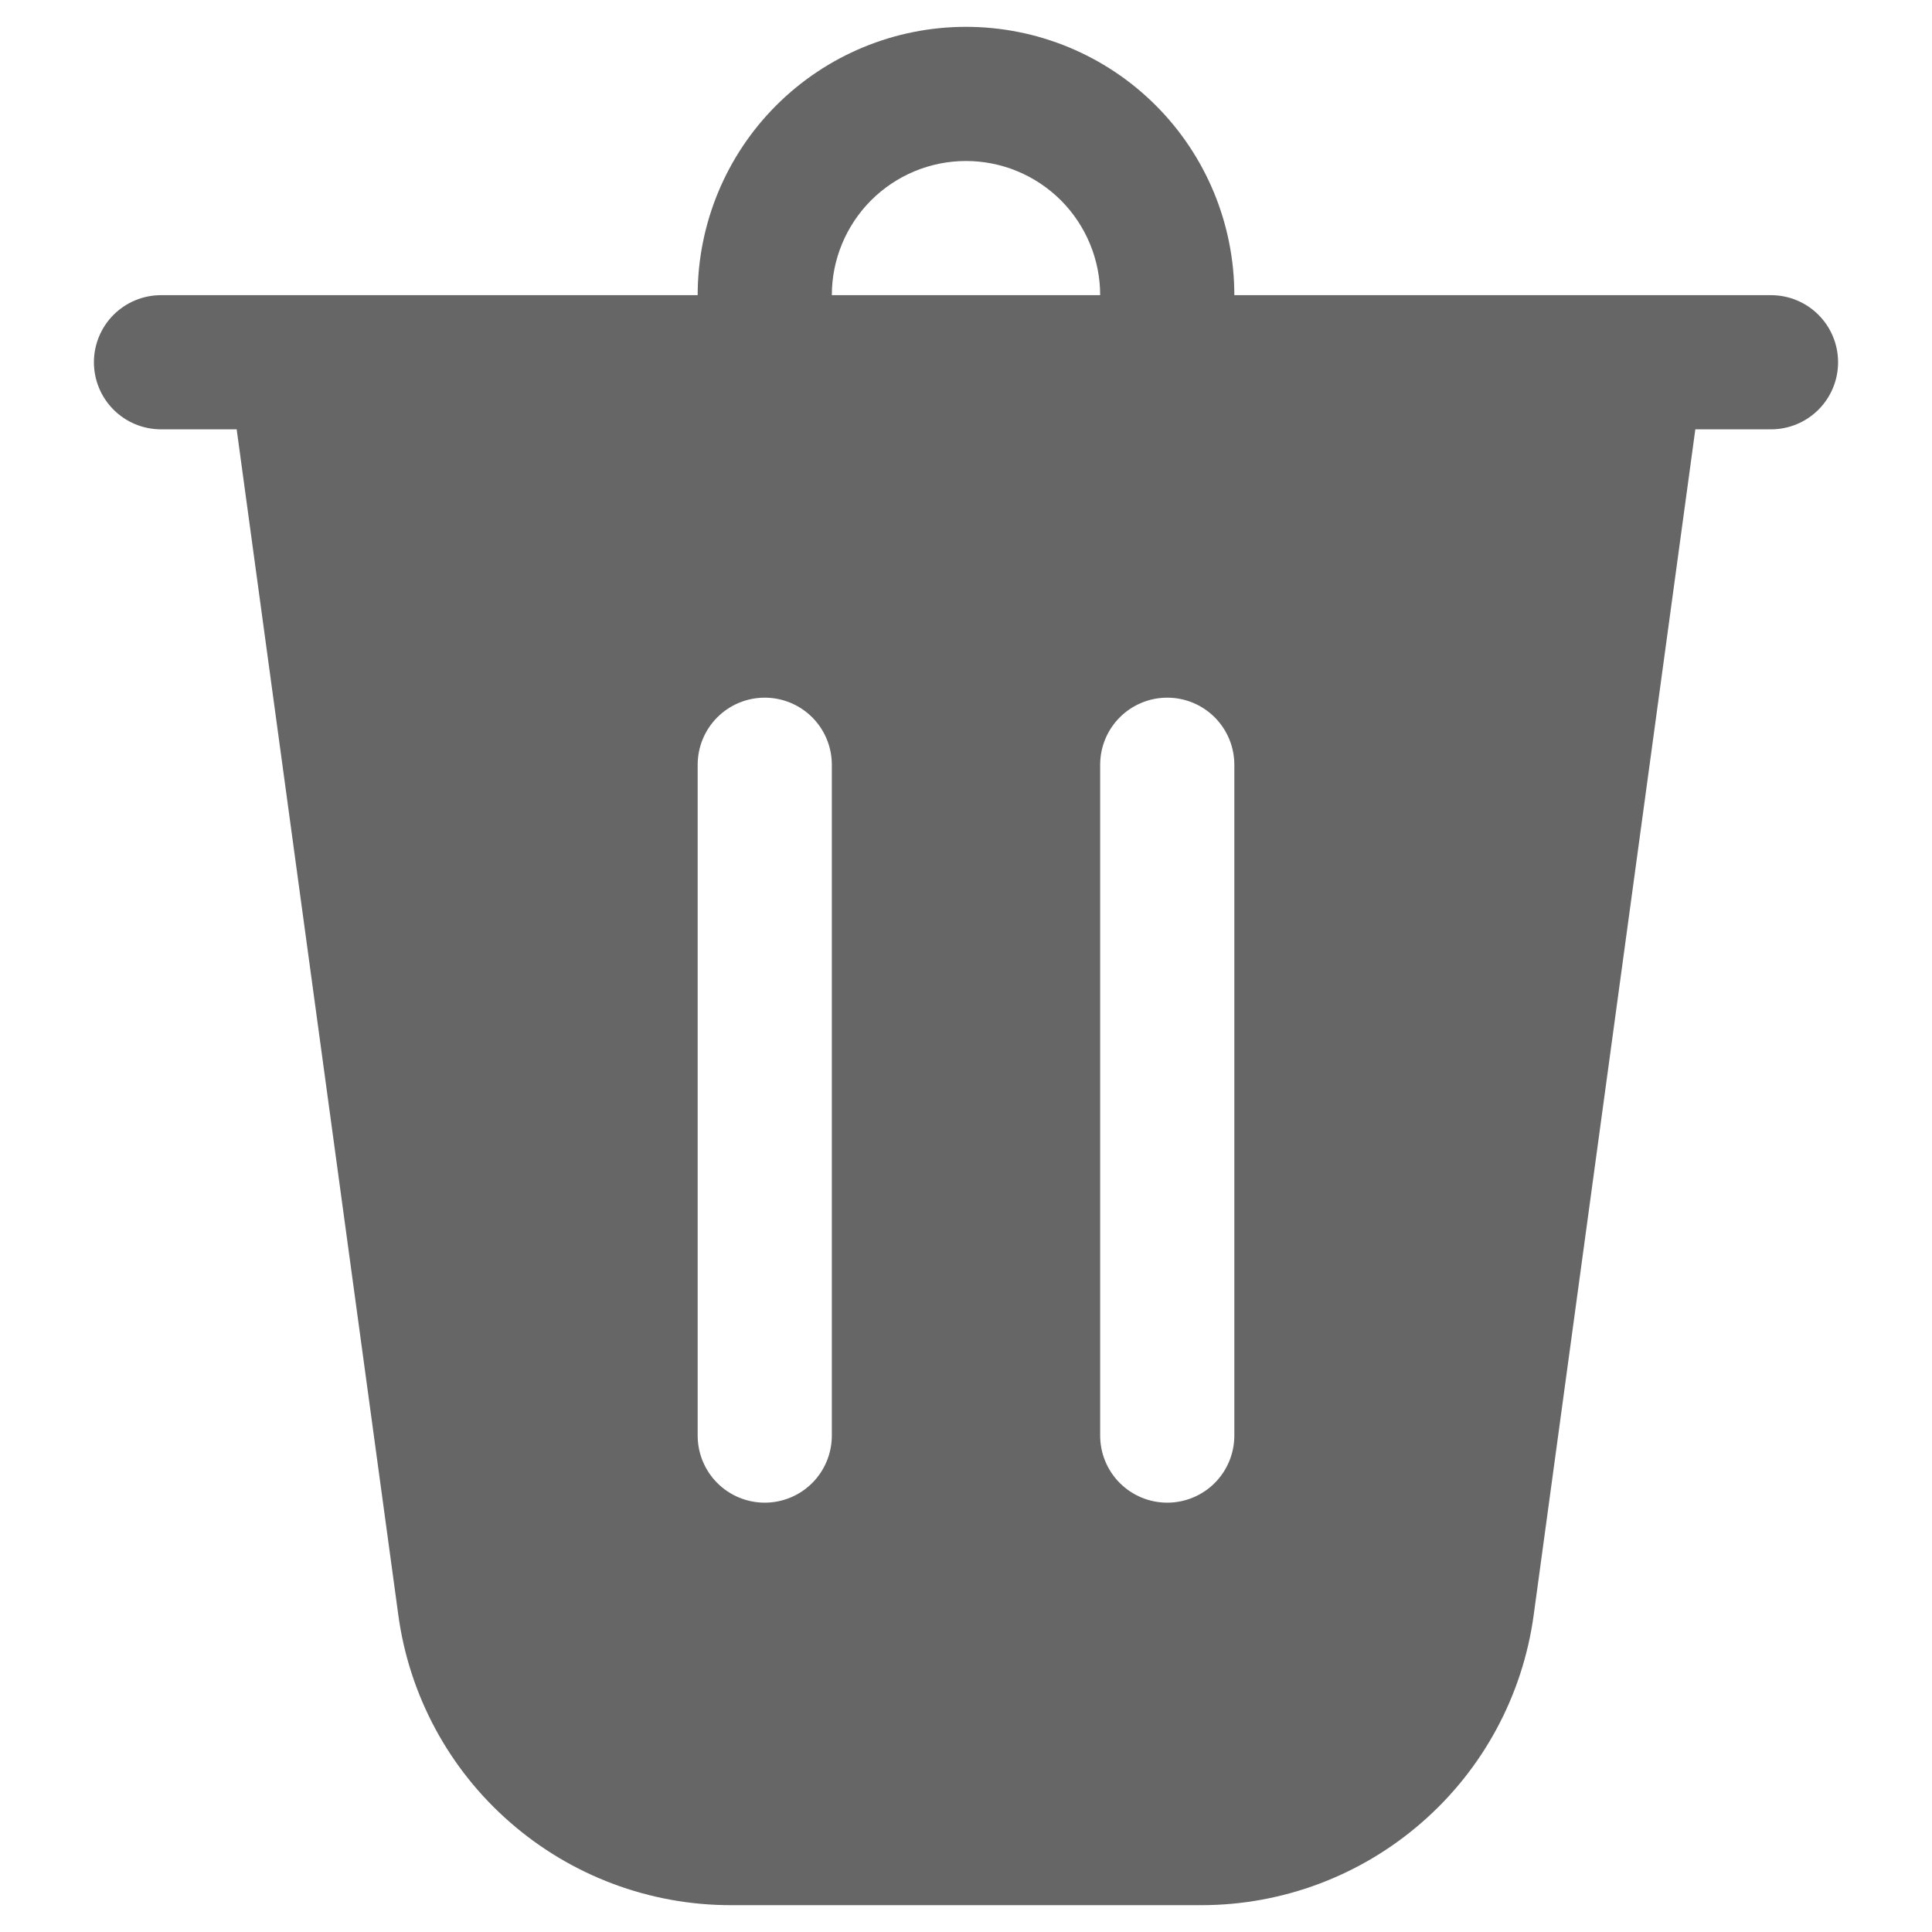
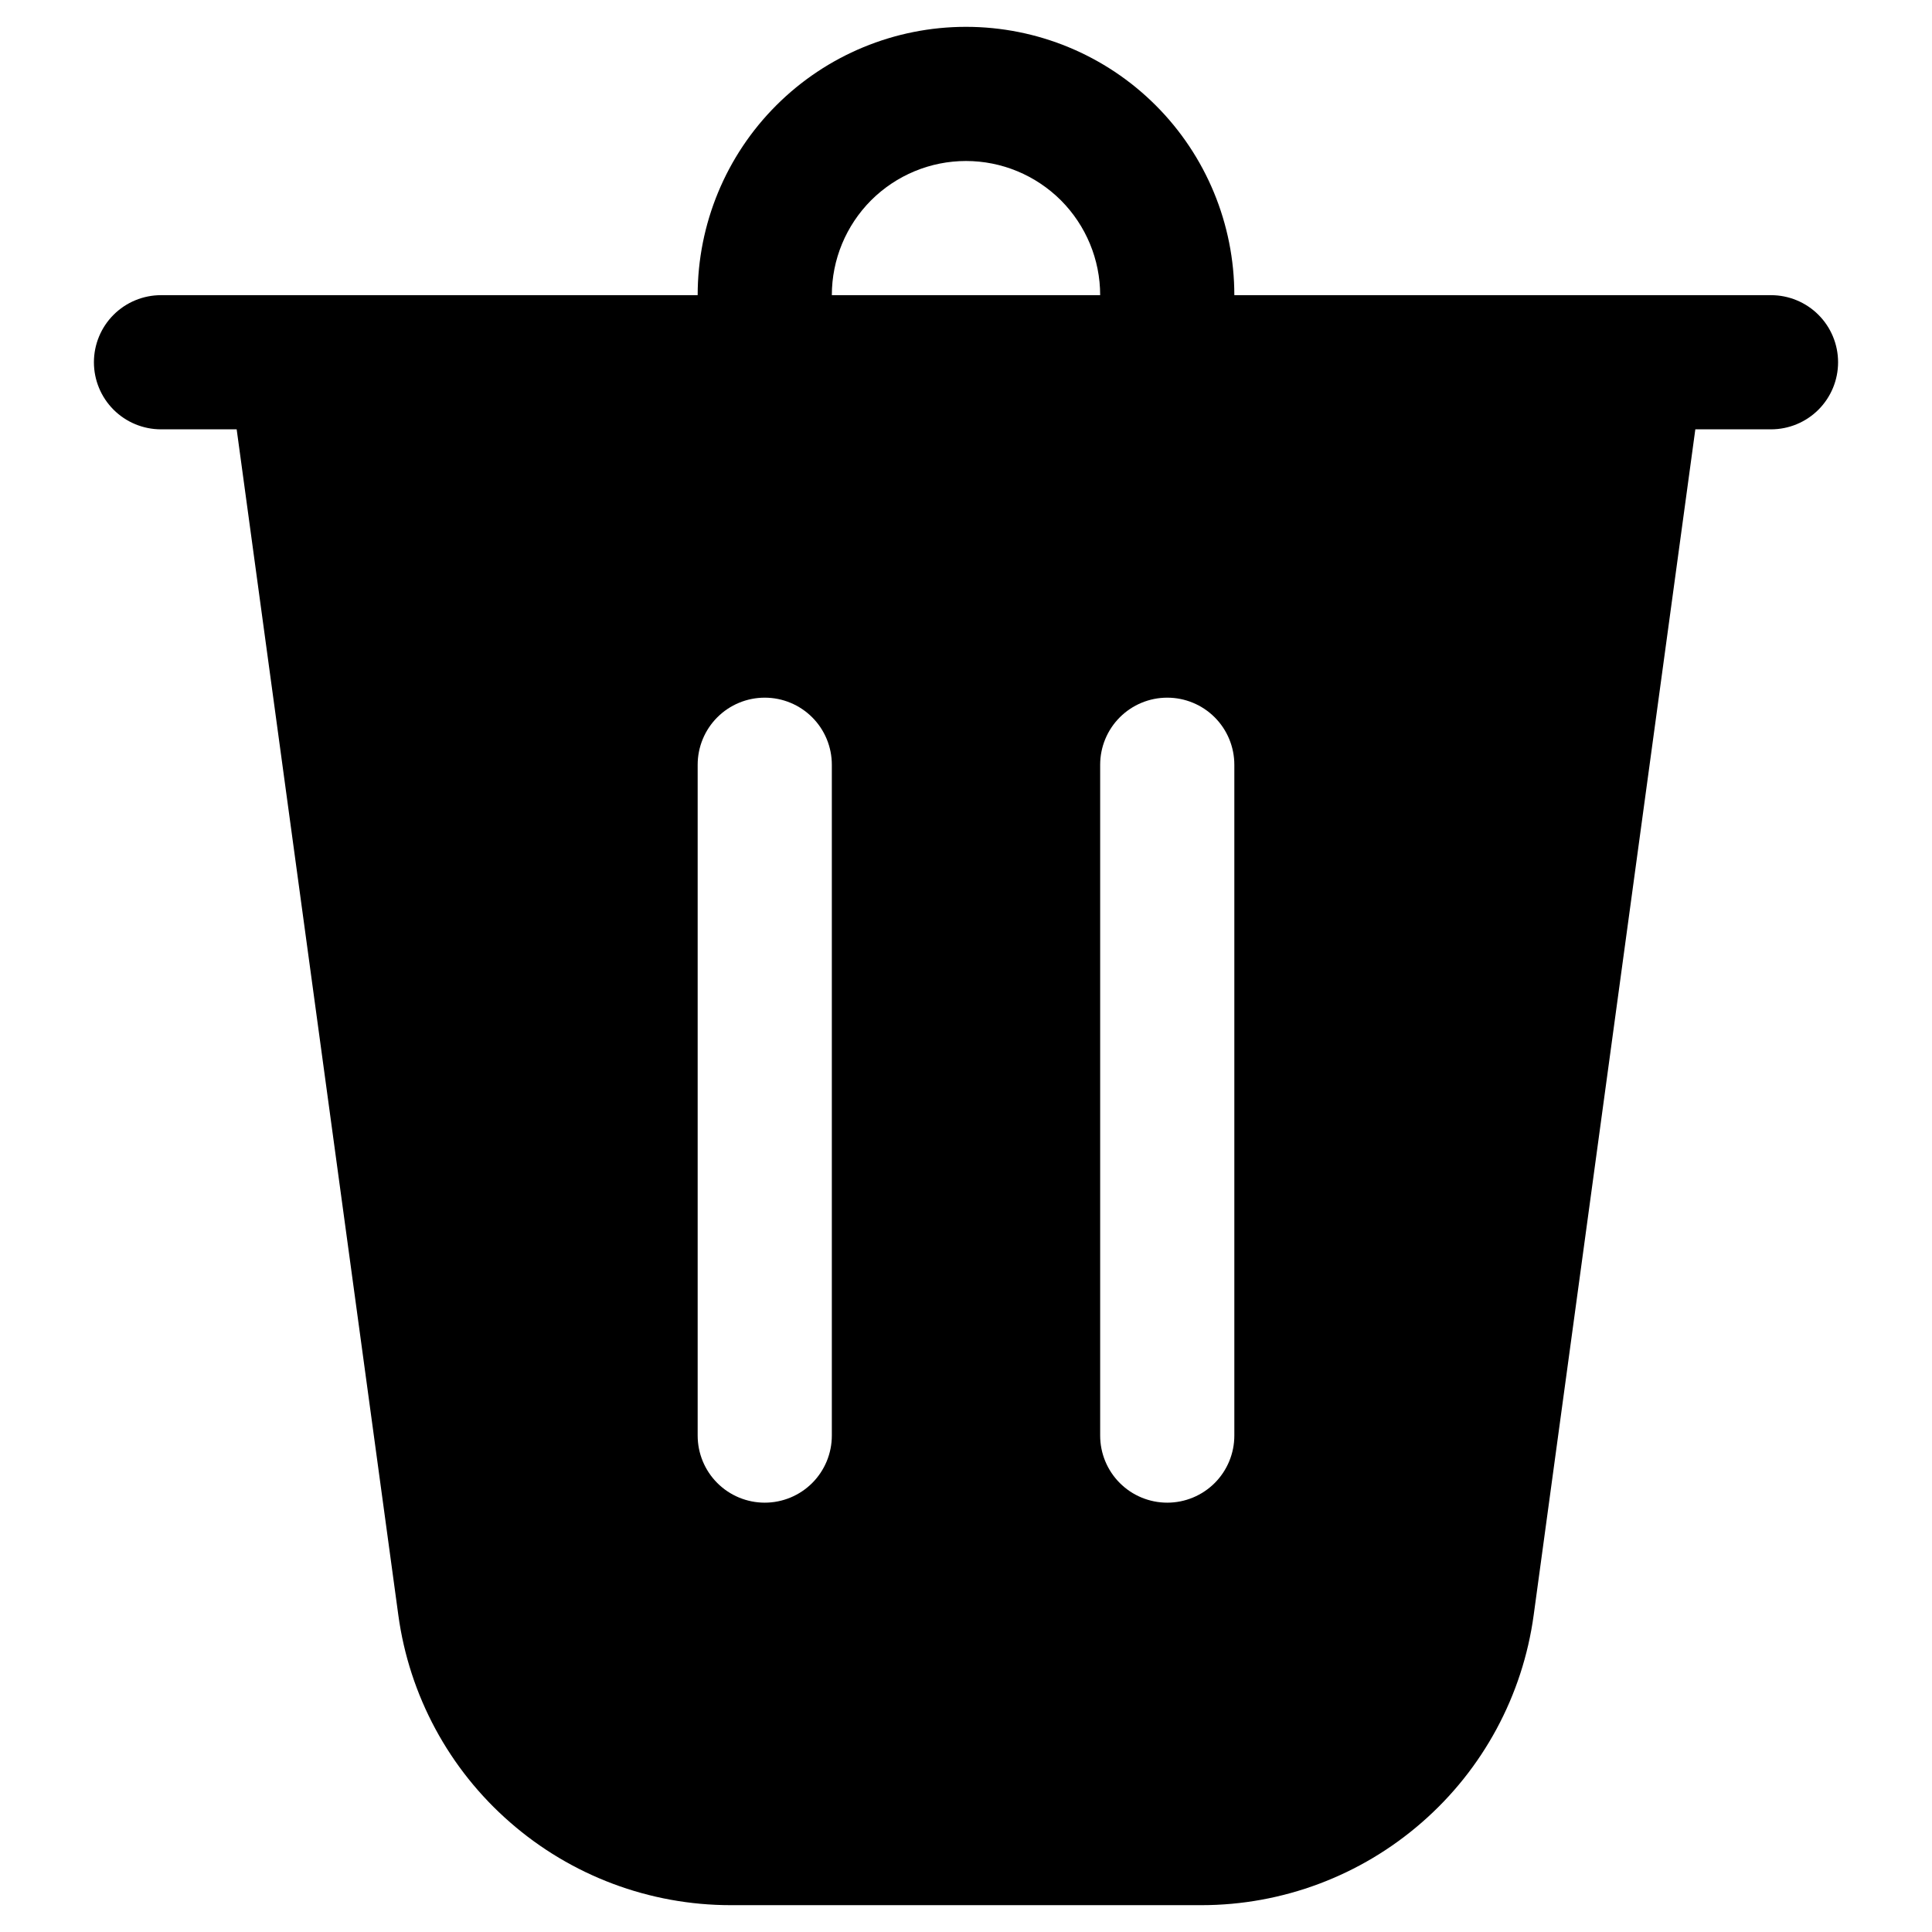
<svg xmlns="http://www.w3.org/2000/svg" width="18" height="18" viewBox="0 0 18 18">
-   <path d="M7.75 2.75H10.25C10.25 2.418 10.118 2.101 9.884 1.866C9.649 1.632 9.332 1.5 9 1.5C8.668 1.5 8.351 1.632  8.116 1.866C7.882 2.101 7.75 2.418 7.75 2.75ZM6.5 2.75C6.5 2.087 6.763 1.451 7.232 0.982C7.701 0.513 8.337  0.25 9 0.25C9.663 0.25 10.299 0.513 10.768 0.982C11.237 1.451 11.5 2.087 11.5 2.75H16.5C16.666 2.75 16.825 2.816 16.942  2.933C17.059 3.05 17.125 3.209 17.125 3.375C17.125 3.541 17.059 3.7 16.942 3.817C16.825 3.934 16.666 4 16.5  4H15.795L14.289 15.047C14.187 15.796 13.817 16.483 13.247 16.979C12.678 17.476 11.948 17.75 11.193 17.75H6.808C6.052 17.75  5.322 17.476 4.753 16.979C4.183 16.483 3.813 15.796 3.711 15.047L2.205 4H1.5C1.334 4 1.175 3.934 1.058 3.817C0.941  3.7 0.875 3.541 0.875 3.375C0.875 3.209 0.941 3.05 1.058 2.933C1.175 2.816 1.334 2.75 1.5 2.75H6.5ZM7.75 7.125C7.75  6.959 7.684 6.8 7.567 6.683C7.45 6.566 7.291 6.5 7.125 6.5C6.959 6.5 6.8 6.566 6.683 6.683C6.566 6.8 6.5  6.959 6.5 7.125V13.375C6.5 13.541 6.566 13.7 6.683 13.817C6.8 13.934 6.959 14 7.125 14C7.291 14 7.45 13.934 7.567  13.817C7.684 13.7 7.75 13.541 7.75 13.375V7.125ZM10.875 6.5C10.709 6.5 10.55 6.566 10.433 6.683C10.316 6.8 10.25 6.959  10.25 7.125V13.375C10.25 13.541 10.316 13.7 10.433 13.817C10.55 13.934 10.709 14 10.875 14C11.041 14 11.2 13.934 11.317  13.817C11.434 13.7 11.5 13.541 11.5 13.375V7.125C11.5 6.959 11.434 6.8 11.317 6.683C11.2 6.566 11.041 6.5 10.875 6.5Z" fill-opacity="0.6" />
+   <path d="M7.75 2.75H10.25C10.25 2.418 10.118 2.101 9.884 1.866C9.649 1.632 9.332 1.5 9 1.5C8.668 1.5 8.351 1.632  8.116 1.866C7.882 2.101 7.75 2.418 7.75 2.75ZM6.5 2.75C6.5 2.087 6.763 1.451 7.232 0.982C7.701 0.513 8.337  0.25 9 0.25C9.663 0.25 10.299 0.513 10.768 0.982C11.237 1.451 11.5 2.087 11.5 2.75H16.5C16.666 2.75 16.825 2.816 16.942  2.933C17.059 3.05 17.125 3.209 17.125 3.375C17.125 3.541 17.059 3.7 16.942 3.817C16.825 3.934 16.666 4 16.5  4H15.795L14.289 15.047C14.187 15.796 13.817 16.483 13.247 16.979C12.678 17.476 11.948 17.75 11.193 17.75H6.808C6.052 17.75  5.322 17.476 4.753 16.979C4.183 16.483 3.813 15.796 3.711 15.047L2.205 4H1.5C1.334 4 1.175 3.934 1.058 3.817C0.941  3.7 0.875 3.541 0.875 3.375C0.875 3.209 0.941 3.05 1.058 2.933C1.175 2.816 1.334 2.75 1.5 2.75H6.5ZM7.75 7.125C7.75  6.959 7.684 6.8 7.567 6.683C7.45 6.566 7.291 6.5 7.125 6.5C6.959 6.5 6.8 6.566 6.683 6.683C6.566 6.8 6.5  6.959 6.5 7.125V13.375C6.5 13.541 6.566 13.7 6.683 13.817C6.8 13.934 6.959 14 7.125 14C7.291 14 7.45 13.934 7.567  13.817C7.684 13.7 7.75 13.541 7.75 13.375V7.125ZM10.875 6.5C10.709 6.5 10.55 6.566 10.433 6.683C10.316 6.8 10.25 6.959  10.25 7.125V13.375C10.25 13.541 10.316 13.7 10.433 13.817C10.55 13.934 10.709 14 10.875 14C11.041 14 11.2 13.934 11.317  13.817C11.434 13.7 11.5 13.541 11.5 13.375V7.125C11.5 6.959 11.434 6.8 11.317 6.683C11.2 6.566 11.041 6.5 10.875 6.5Z" />
</svg>
